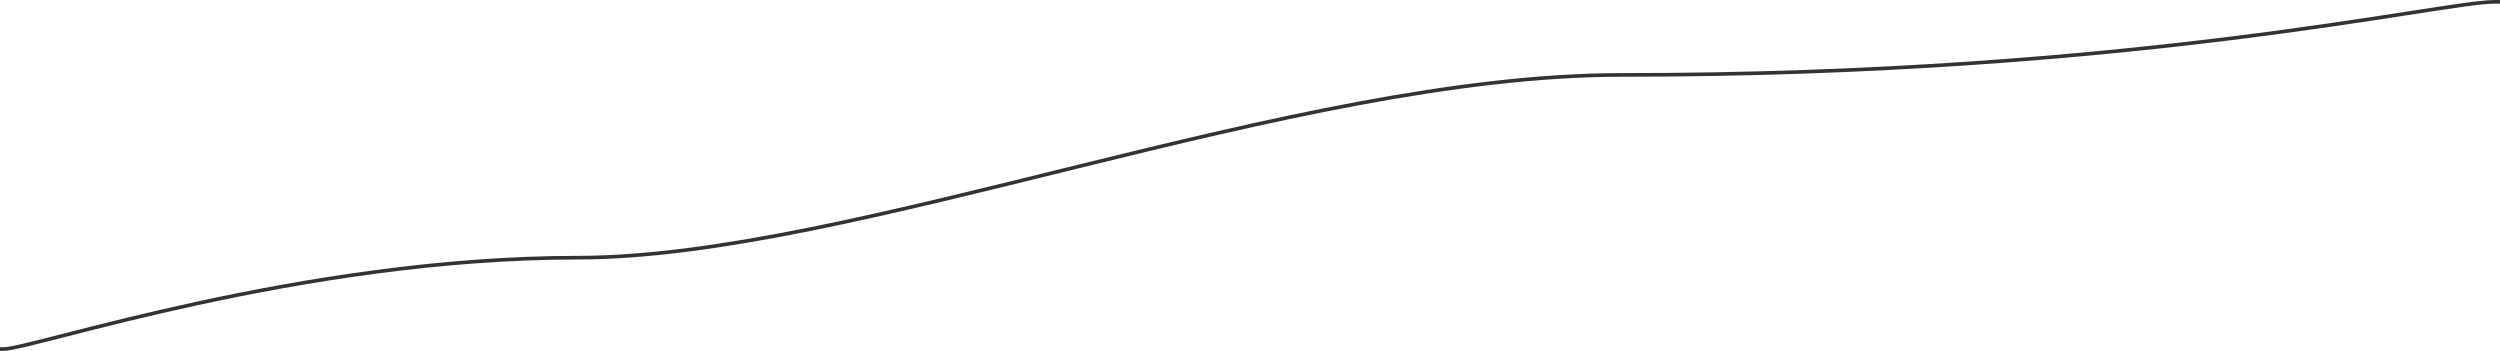
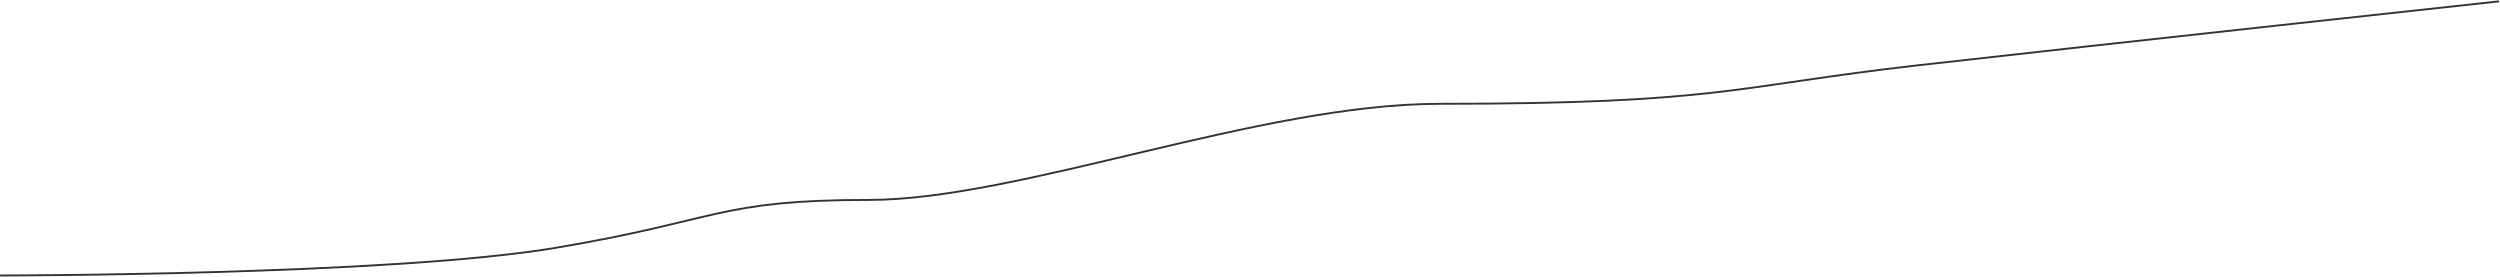
- <svg xmlns="http://www.w3.org/2000/svg" width="1368" height="192" viewBox="0 0 1368 192">
-   <path d="M0 191h1.918C17.574 191 164.6 141.003 316 141.003c150.295 0 391.363-100 571.355-100 281.198 0 448.366-40 477.805-40h2.84" stroke="#333" stroke-width="2" fill="none" fill-rule="evenodd" />
+ <svg xmlns="http://www.w3.org/2000/svg" width="2601" height="288" viewBox="0 0 2601 288">
+   <path d="M0 286.6s405.78 0 577.115-28.6c171.335-28.598 169.19-49.998 326.645-49.998 156.307 0 407.018-100 594.21-100 292.445 0 306.345-18.348 496.916-40C2185.456 46.347 2600 1.413 2600 1.413" stroke="#333" stroke-width="2" fill="none" fill-rule="evenodd" />
</svg>
